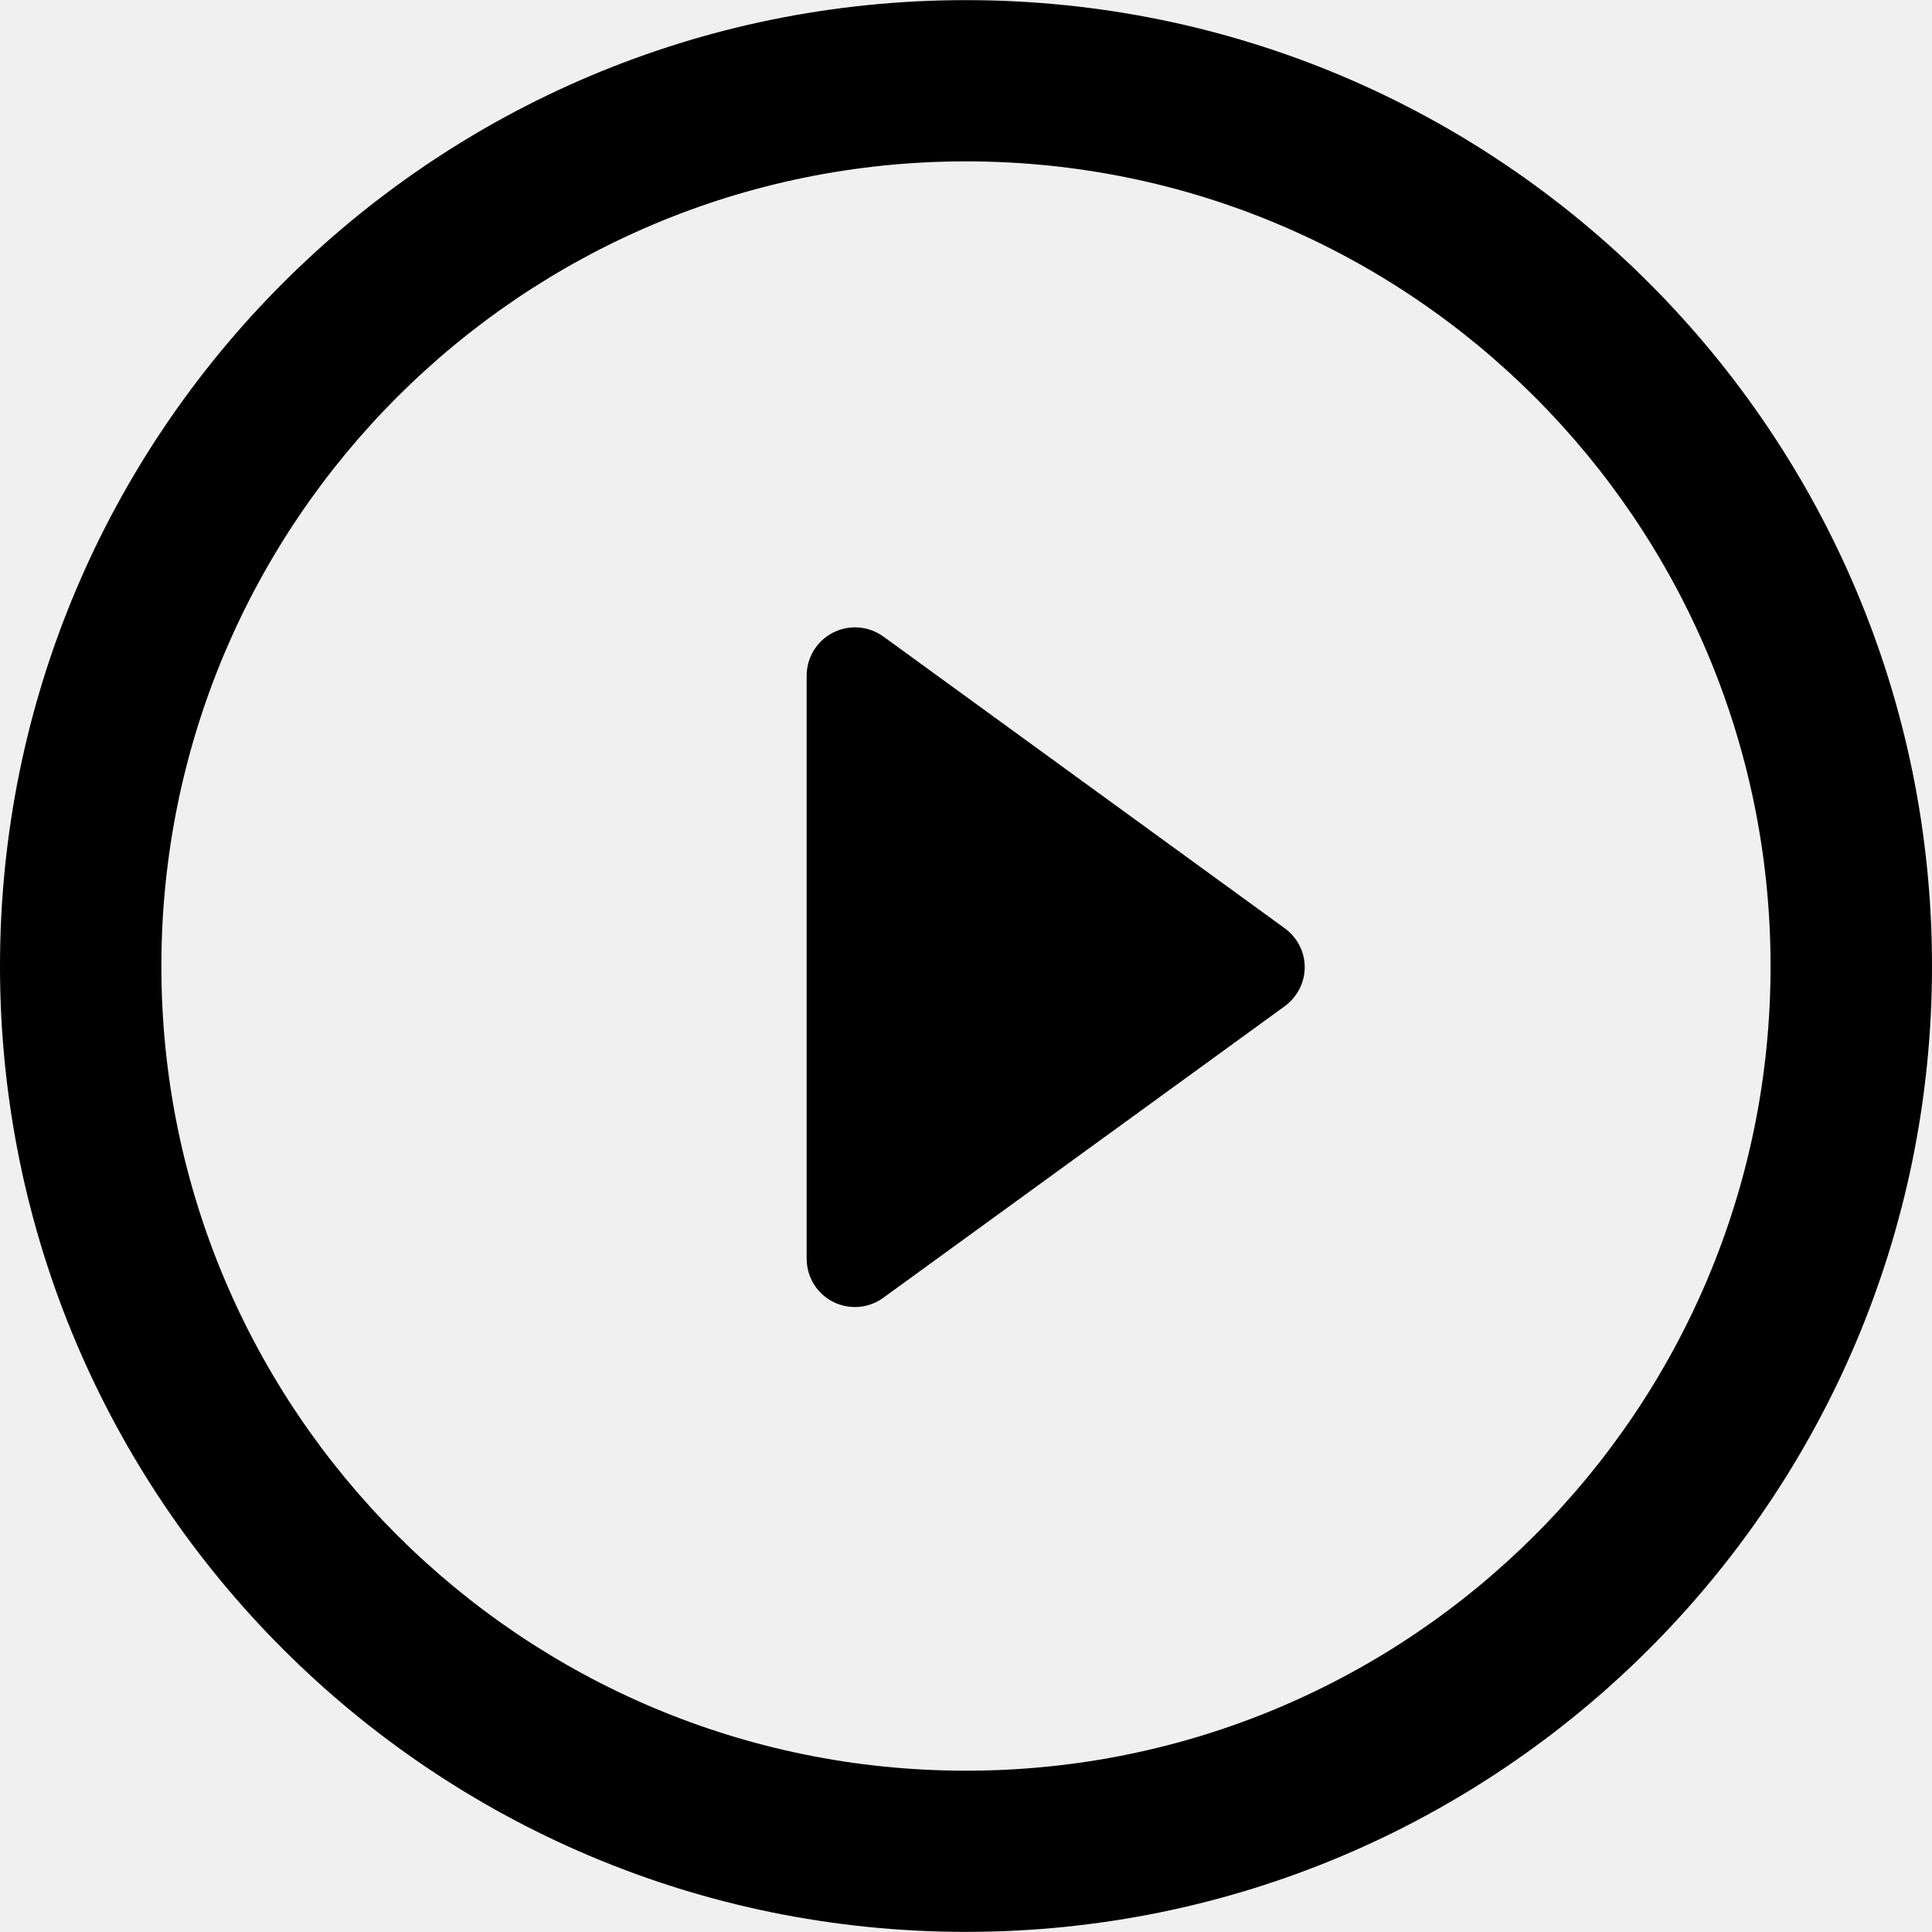
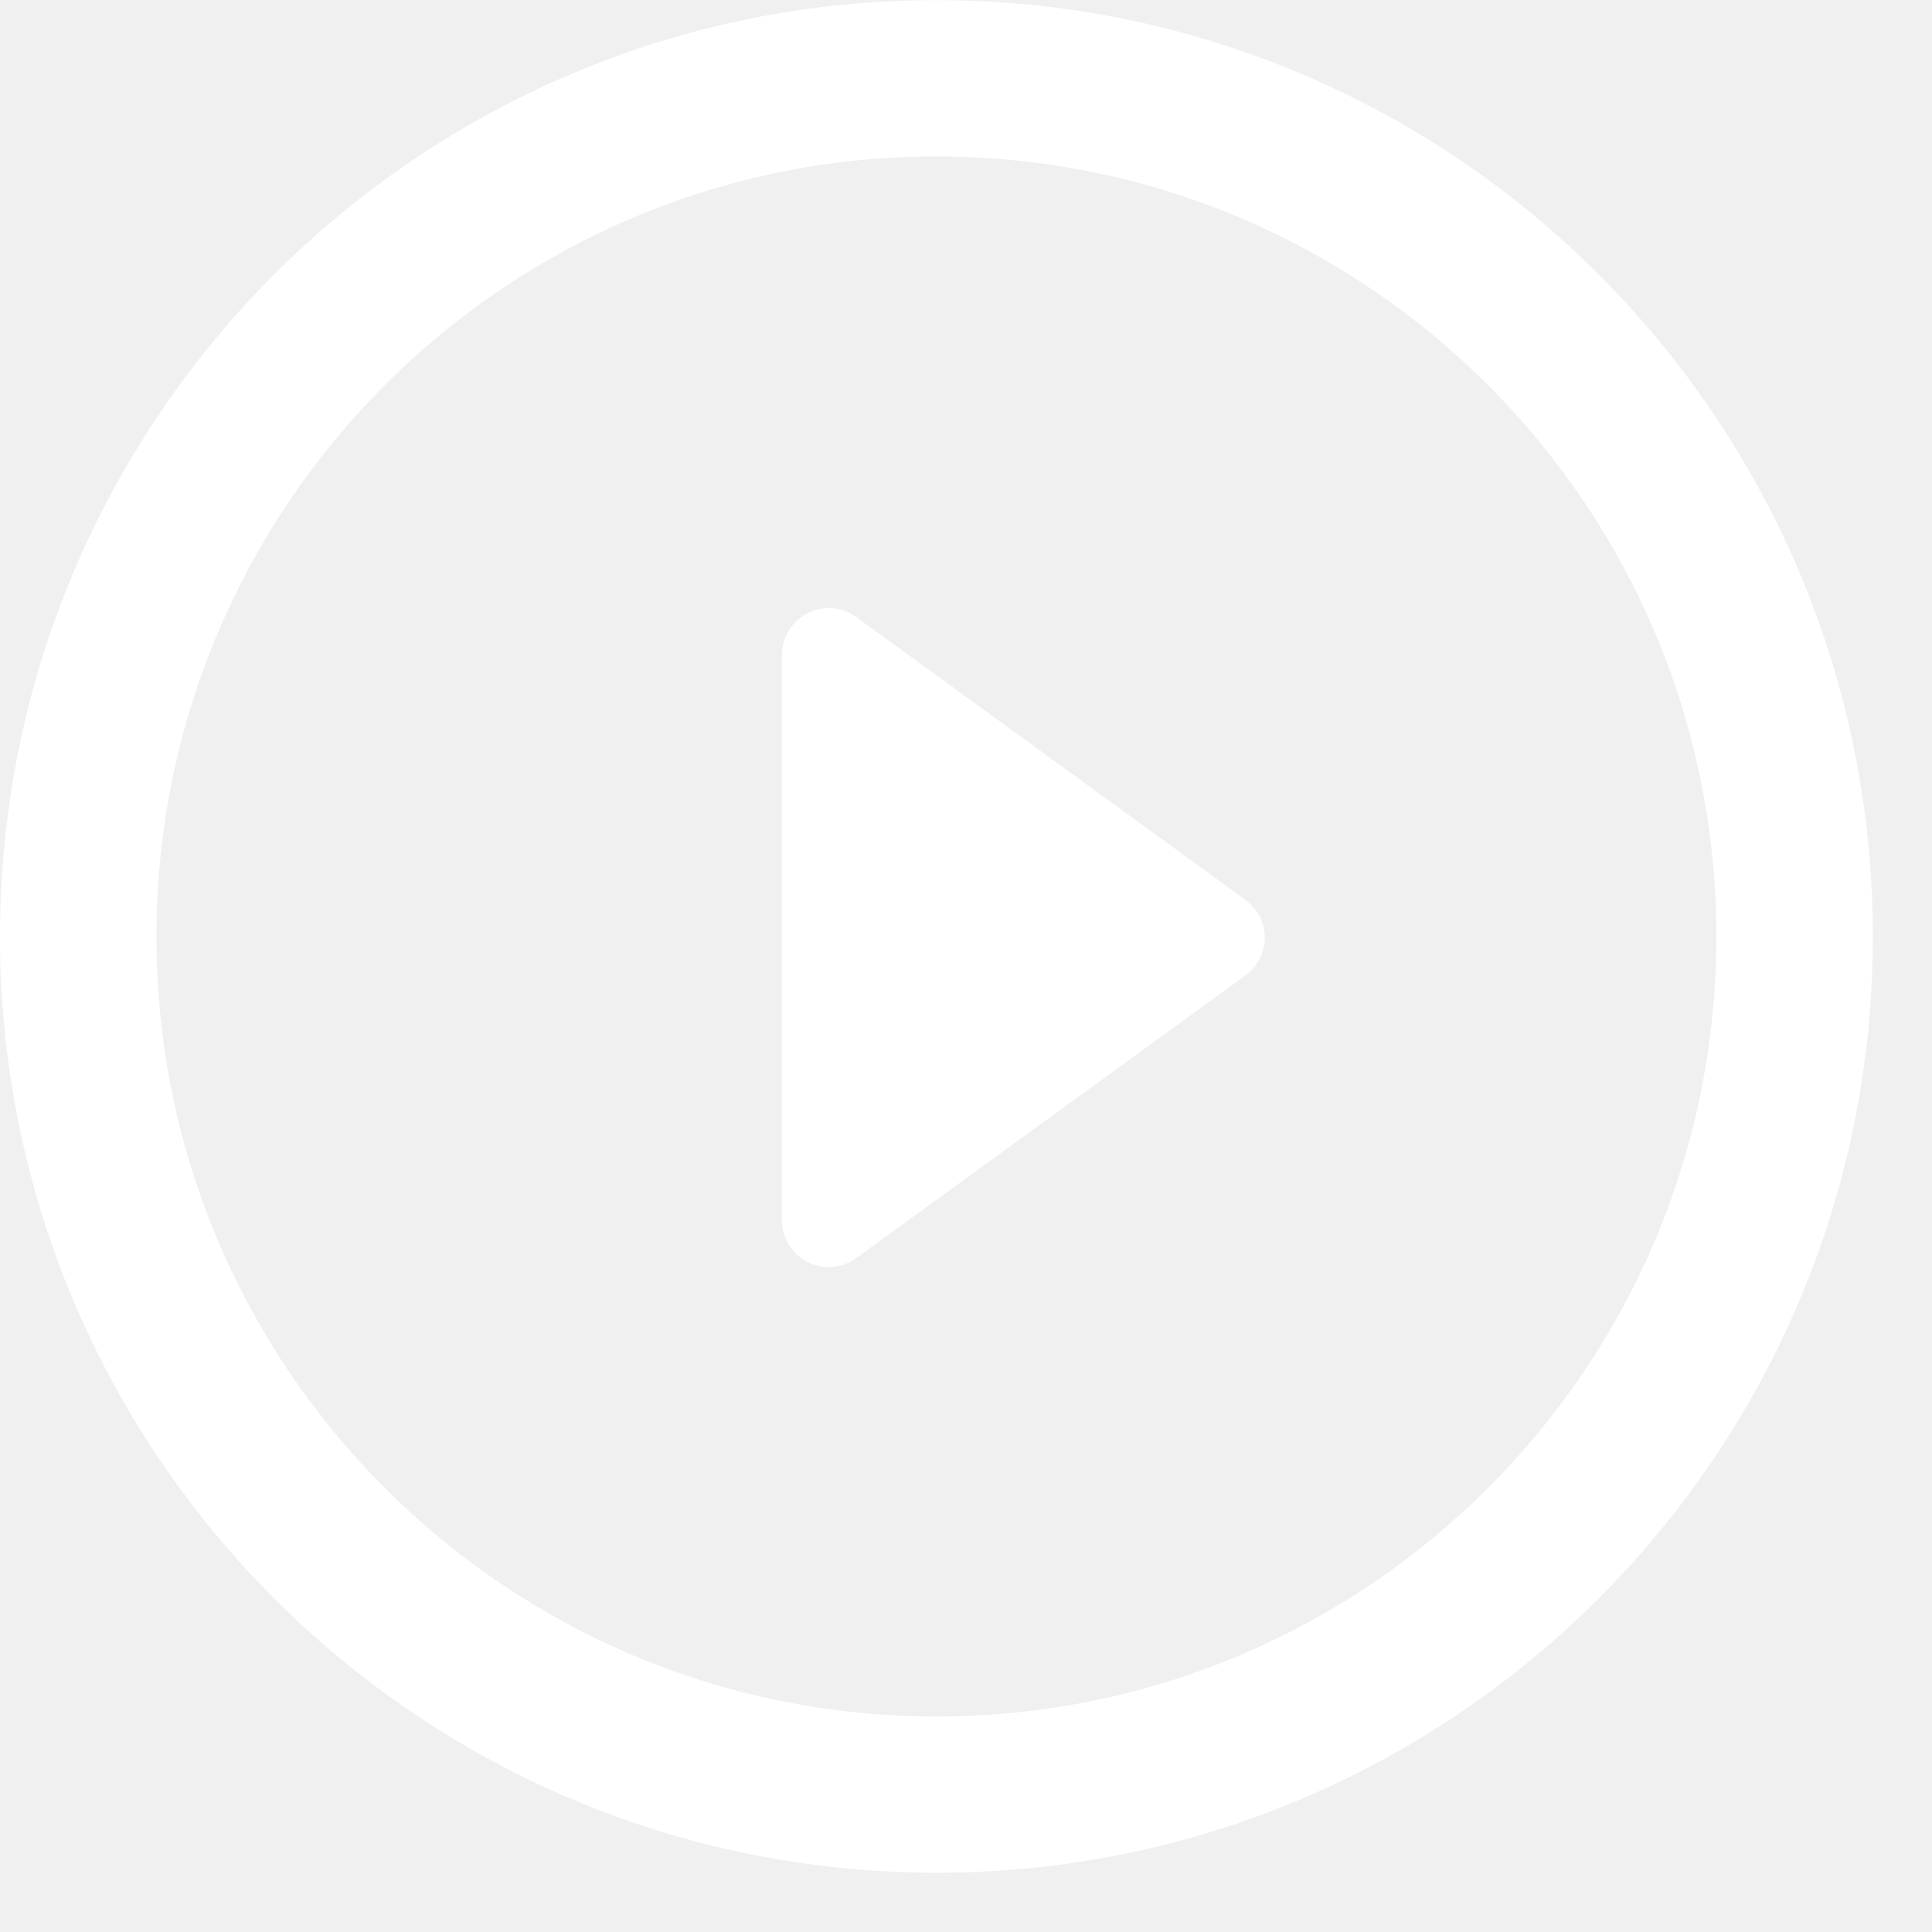
- <svg xmlns="http://www.w3.org/2000/svg" version="1.1" id="Capa_1" x="0px" y="0px" viewBox="0 0 30.051 30.051" style="enable-background:new 0 0 30.051 30.051;" xml:space="preserve">
-   <g>
-     <path d="M19.982,14.438l-6.24-4.536c-0.229-0.166-0.533-0.191-0.784-0.062c-0.253,0.128-0.411,0.388-0.411,0.669v9.069   c0,0.284,0.158,0.543,0.411,0.671c0.107,0.054,0.224,0.081,0.342,0.081c0.154,0,0.31-0.049,0.442-0.146l6.24-4.532   c0.197-0.145,0.312-0.369,0.312-0.607C20.295,14.803,20.177,14.58,19.982,14.438z" />
-     <path d="M15.026,0.002C6.726,0.002,0,6.728,0,15.028c0,8.297,6.726,15.021,15.026,15.021c8.298,0,15.025-6.725,15.025-15.021   C30.052,6.728,23.324,0.002,15.026,0.002z M15.026,27.542c-6.912,0-12.516-5.601-12.516-12.514c0-6.91,5.604-12.518,12.516-12.518   c6.911,0,12.514,5.607,12.514,12.518C27.541,21.941,21.937,27.542,15.026,27.542z" />
-     <g>
- 	</g>
-     <g>
- 	</g>
-     <g>
- 	</g>
-     <g>
- 	</g>
-     <g>
- 	</g>
-     <g>
- 	</g>
-     <g>
- 	</g>
-     <g>
- 	</g>
-     <g>
- 	</g>
-     <g>
- 	</g>
-     <g>
- 	</g>
-     <g>
- 	</g>
-     <g>
- 	</g>
-     <g>
- 	</g>
-     <g>
- 	</g>
-   </g>
-   <g>
- </g>
-   <g>
- </g>
-   <g>
- </g>
-   <g>
- </g>
-   <g>
- </g>
-   <g>
- </g>
-   <g>
- </g>
-   <g>
- </g>
-   <g>
- </g>
-   <g>
- </g>
-   <g>
- </g>
-   <g>
- </g>
-   <g>
- </g>
-   <g>
- </g>
-   <g>
- </g>
+ <svg xmlns="http://www.w3.org/2000/svg" width="31" height="31" viewBox="0 0 31 31" fill="none">
+   <path d="M19.982 14.438L13.742 9.902C13.513 9.736 13.209 9.711 12.958 9.84C12.705 9.968 12.547 10.228 12.547 10.509V19.578C12.547 19.862 12.705 20.121 12.958 20.249C13.065 20.303 13.182 20.33 13.3 20.33C13.454 20.33 13.61 20.281 13.742 20.184L19.982 15.652C20.179 15.507 20.294 15.283 20.294 15.045C20.295 14.803 20.177 14.58 19.982 14.438Z" fill="white" />
+   <path d="M15.026 0.002C6.726 0.002 0 6.728 0 15.028C0 23.325 6.726 30.049 15.026 30.049C23.324 30.049 30.051 23.324 30.051 15.028C30.052 6.728 23.324 0.002 15.026 0.002ZM15.026 27.542C8.114 27.542 2.51 21.941 2.51 15.028C2.51 8.118 8.114 2.51 15.026 2.51C21.937 2.51 27.54 8.117 27.54 15.028C27.541 21.941 21.937 27.542 15.026 27.542Z" fill="white" />
</svg>
